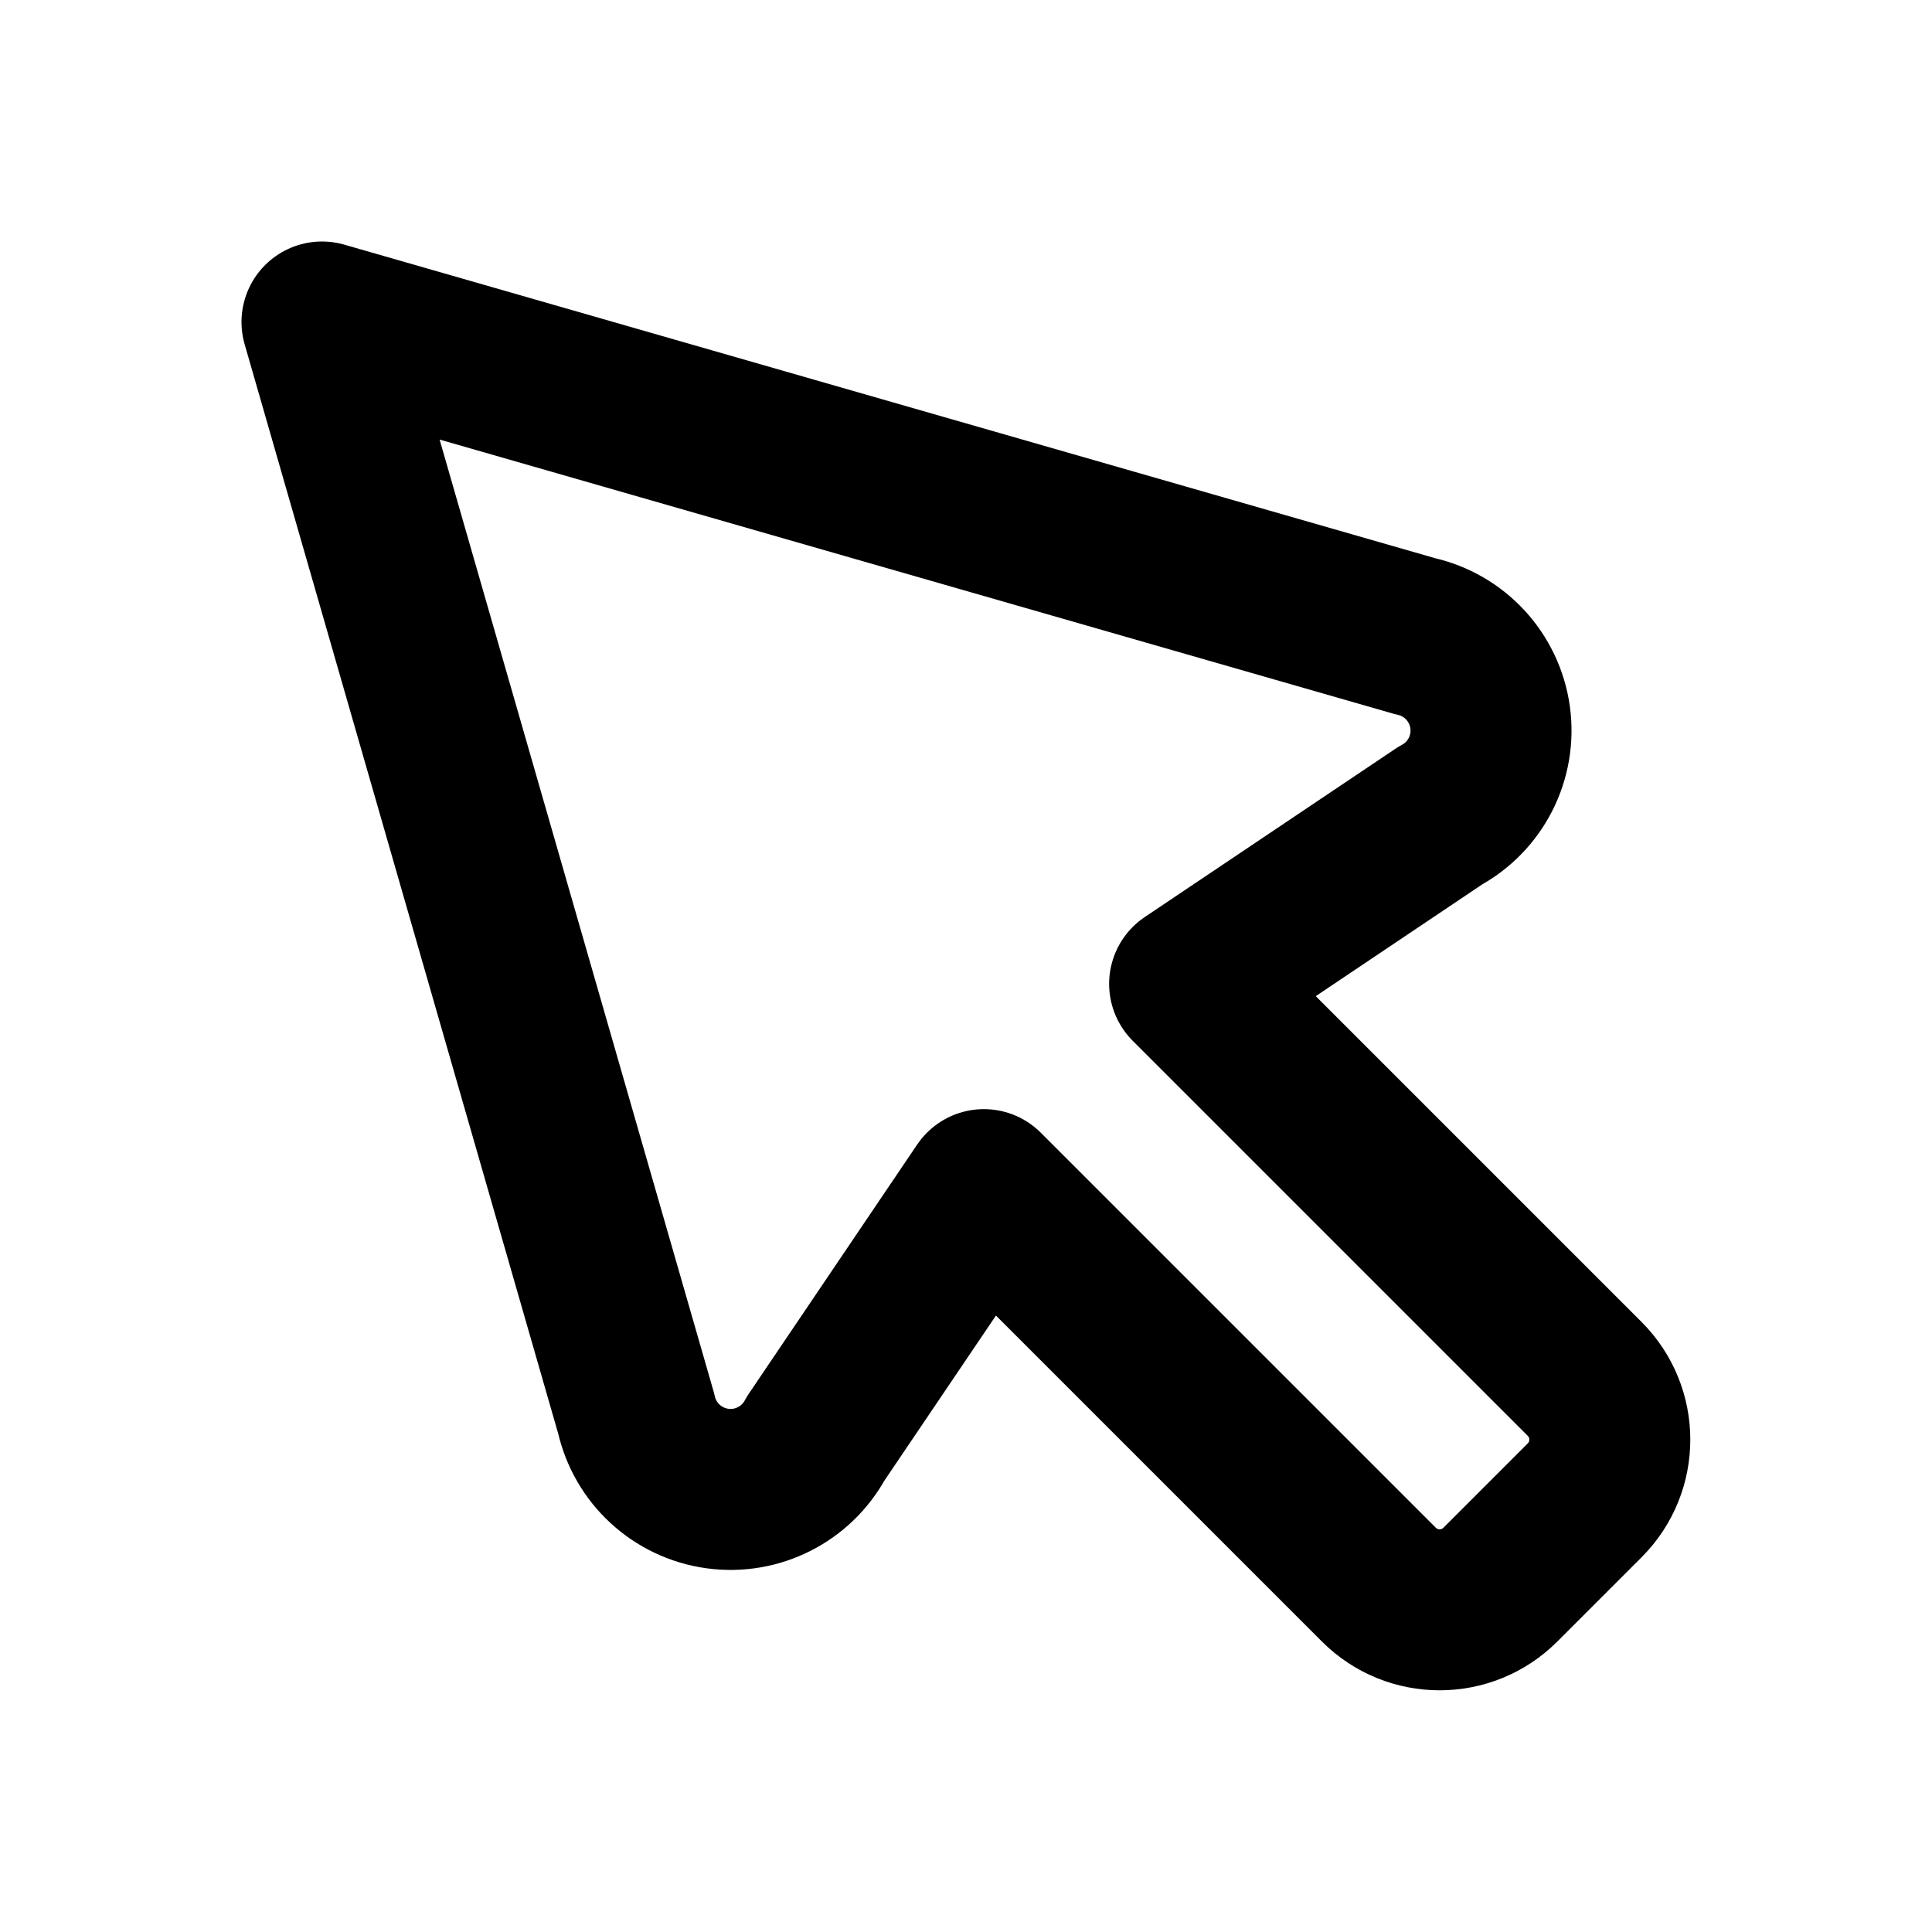
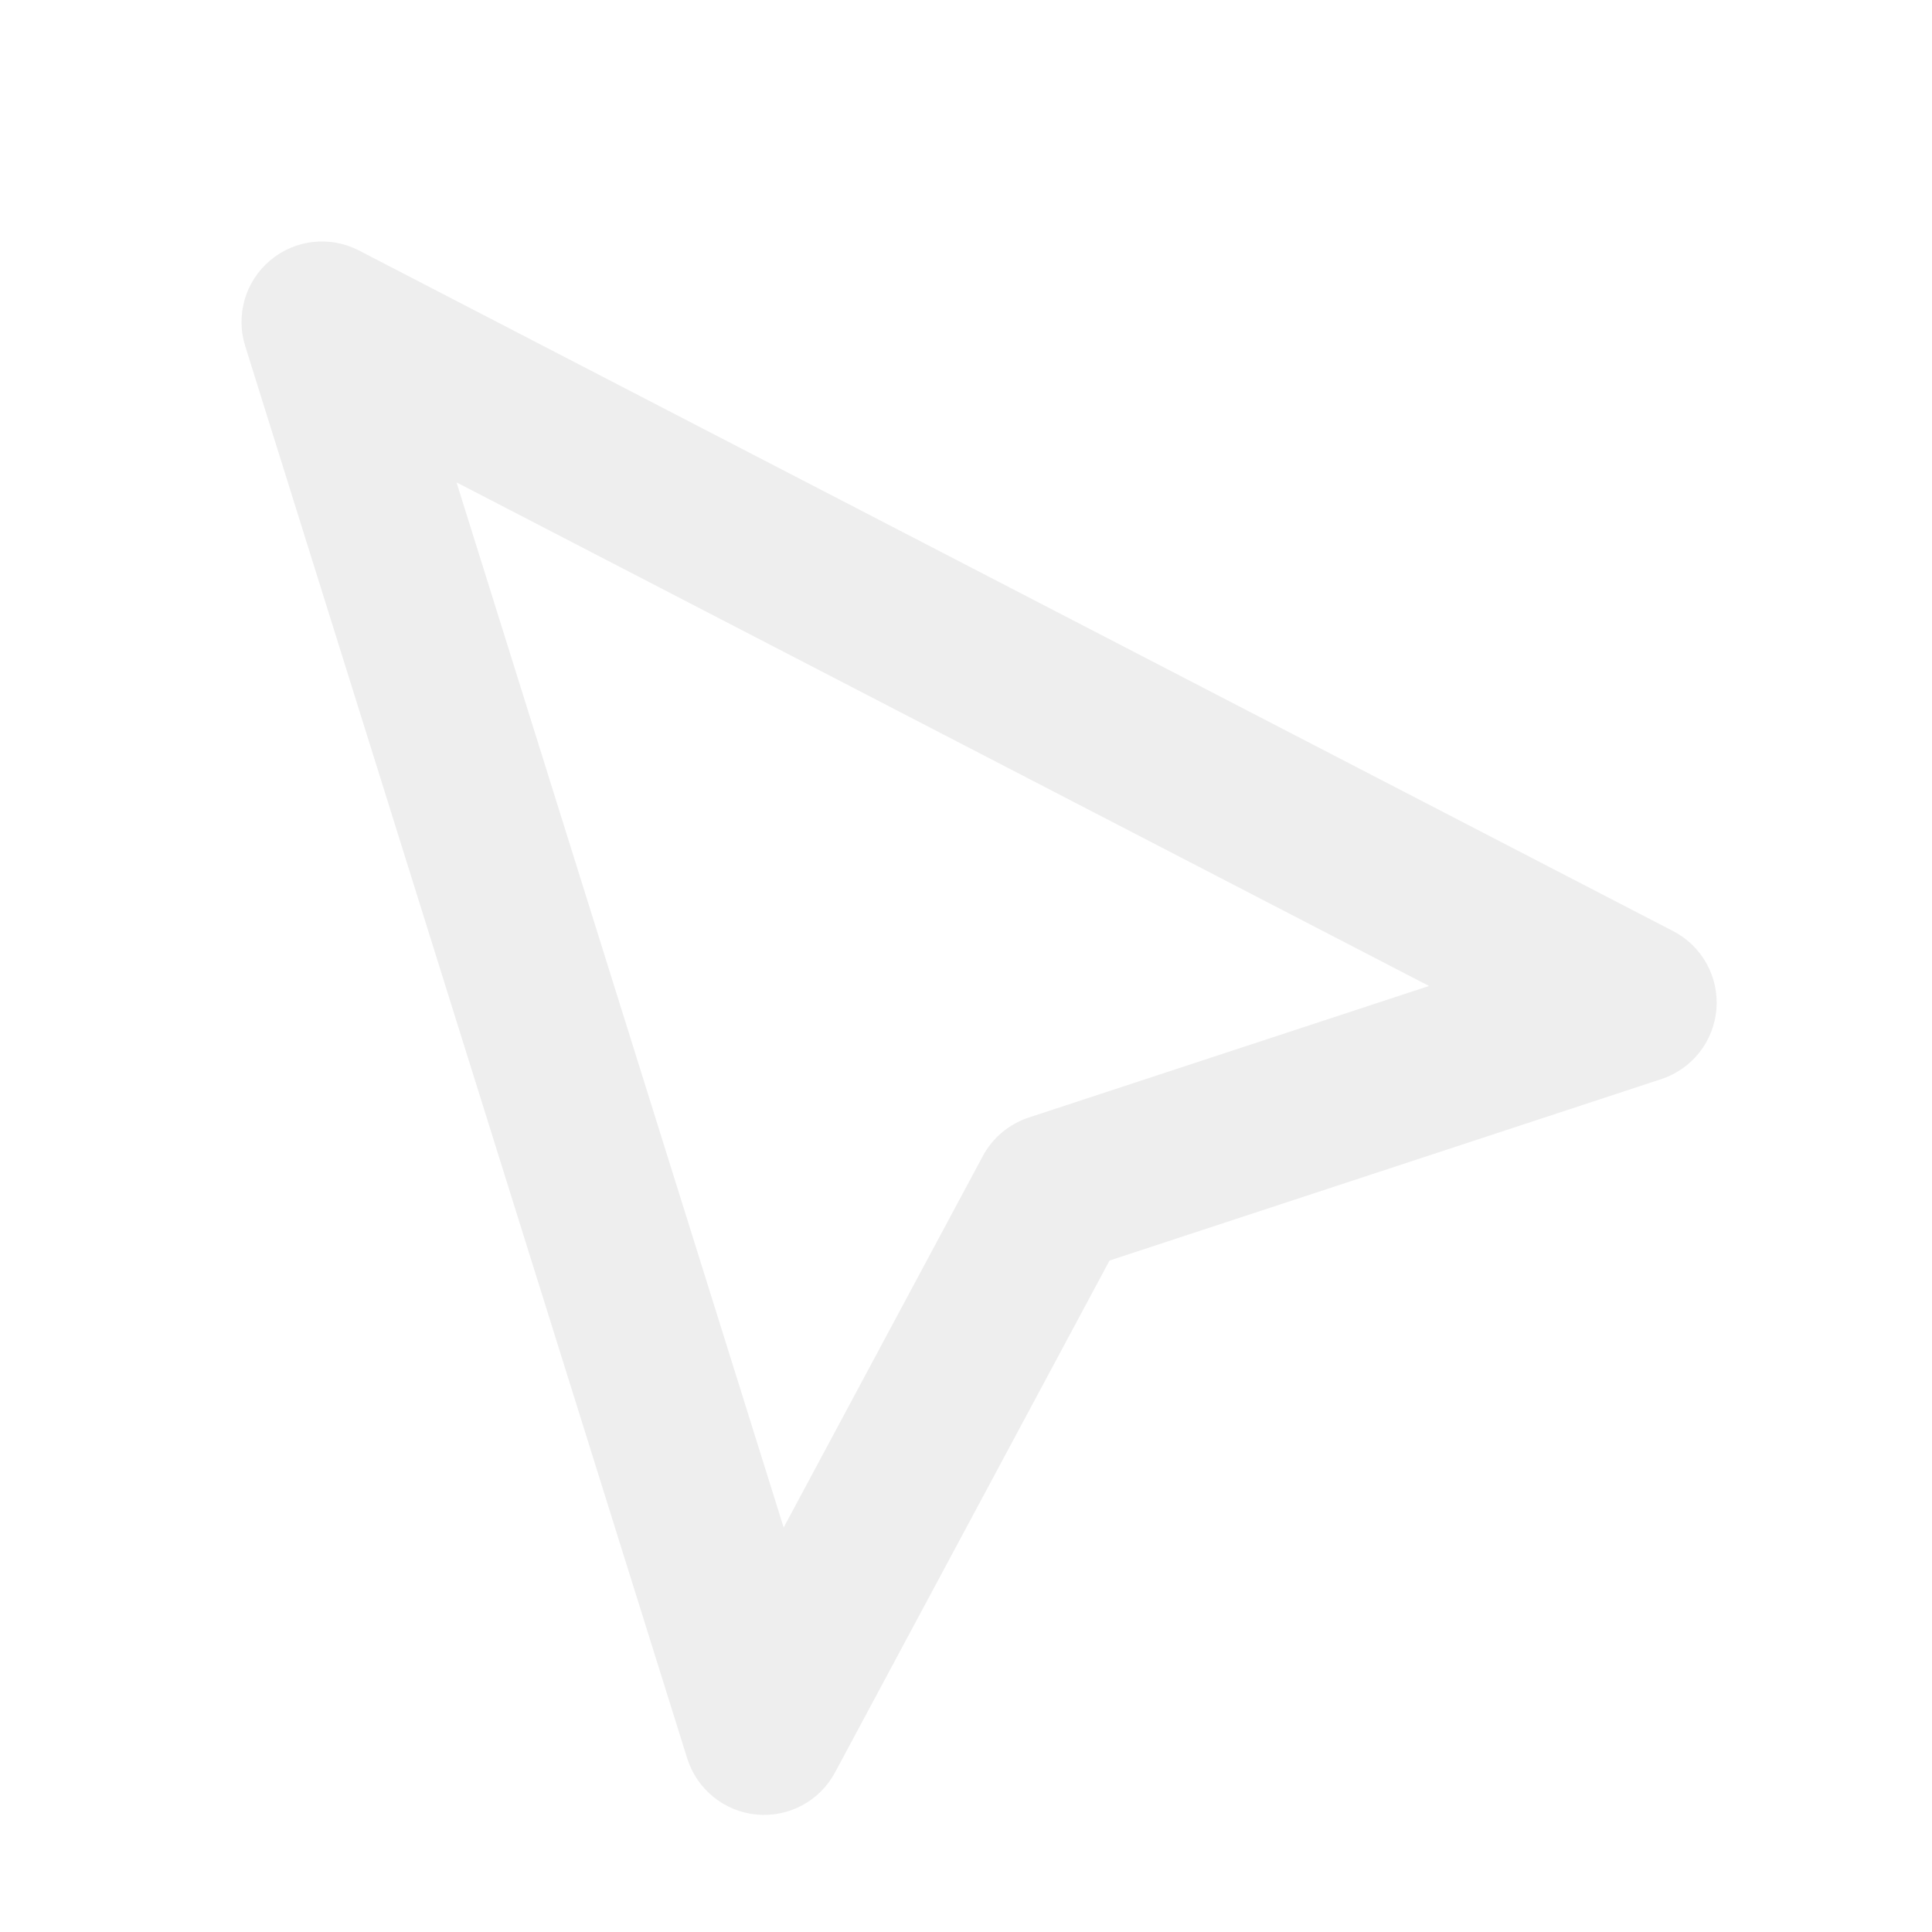
- <svg xmlns="http://www.w3.org/2000/svg" width="24" height="24" viewBox="0 0 24 24" fill="none" stroke="currentColor" stroke-width="2" stroke-linecap="round" stroke-linejoin="round" class="icon icon-tabler icons-tabler-outline icon-tabler-pointer">
-   <path stroke="none" d="M0 0h24v24H0z" fill="none" />
-   <path d="M7.904 17.563a1.2 1.2 0 0 0 2.228 .308l2.09 -3.093l4.907 4.907a1.067 1.067 0 0 0 1.509 0l1.047 -1.047a1.067 1.067 0 0 0 0 -1.509l-4.907 -4.907l3.113 -2.09a1.2 1.2 0 0 0 -.309 -2.228l-13.582 -3.904l3.904 13.563z" />
+ <svg xmlns="http://www.w3.org/2000/svg" width="800px" height="800px" viewBox="0 0 24 24" fill="#eee">
+   <path fill-rule="evenodd" clip-rule="evenodd" d="M3.357 3.234C3.666 2.974 4.101 2.926 4.46 3.112L20.785 11.567C21.143 11.752 21.354 12.134 21.322 12.535C21.29 12.936 21.02 13.279 20.637 13.405L13.783 15.659L10.373 22.018C10.183 22.373 9.798 22.579 9.397 22.541C8.997 22.503 8.658 22.228 8.537 21.844L3.046 4.299C2.925 3.913 3.048 3.493 3.357 3.234ZM5.671 5.992L9.735 18.975L12.209 14.361C12.33 14.135 12.534 13.964 12.778 13.883L17.752 12.248L5.671 5.992Z" fill="#eee" />
</svg>
